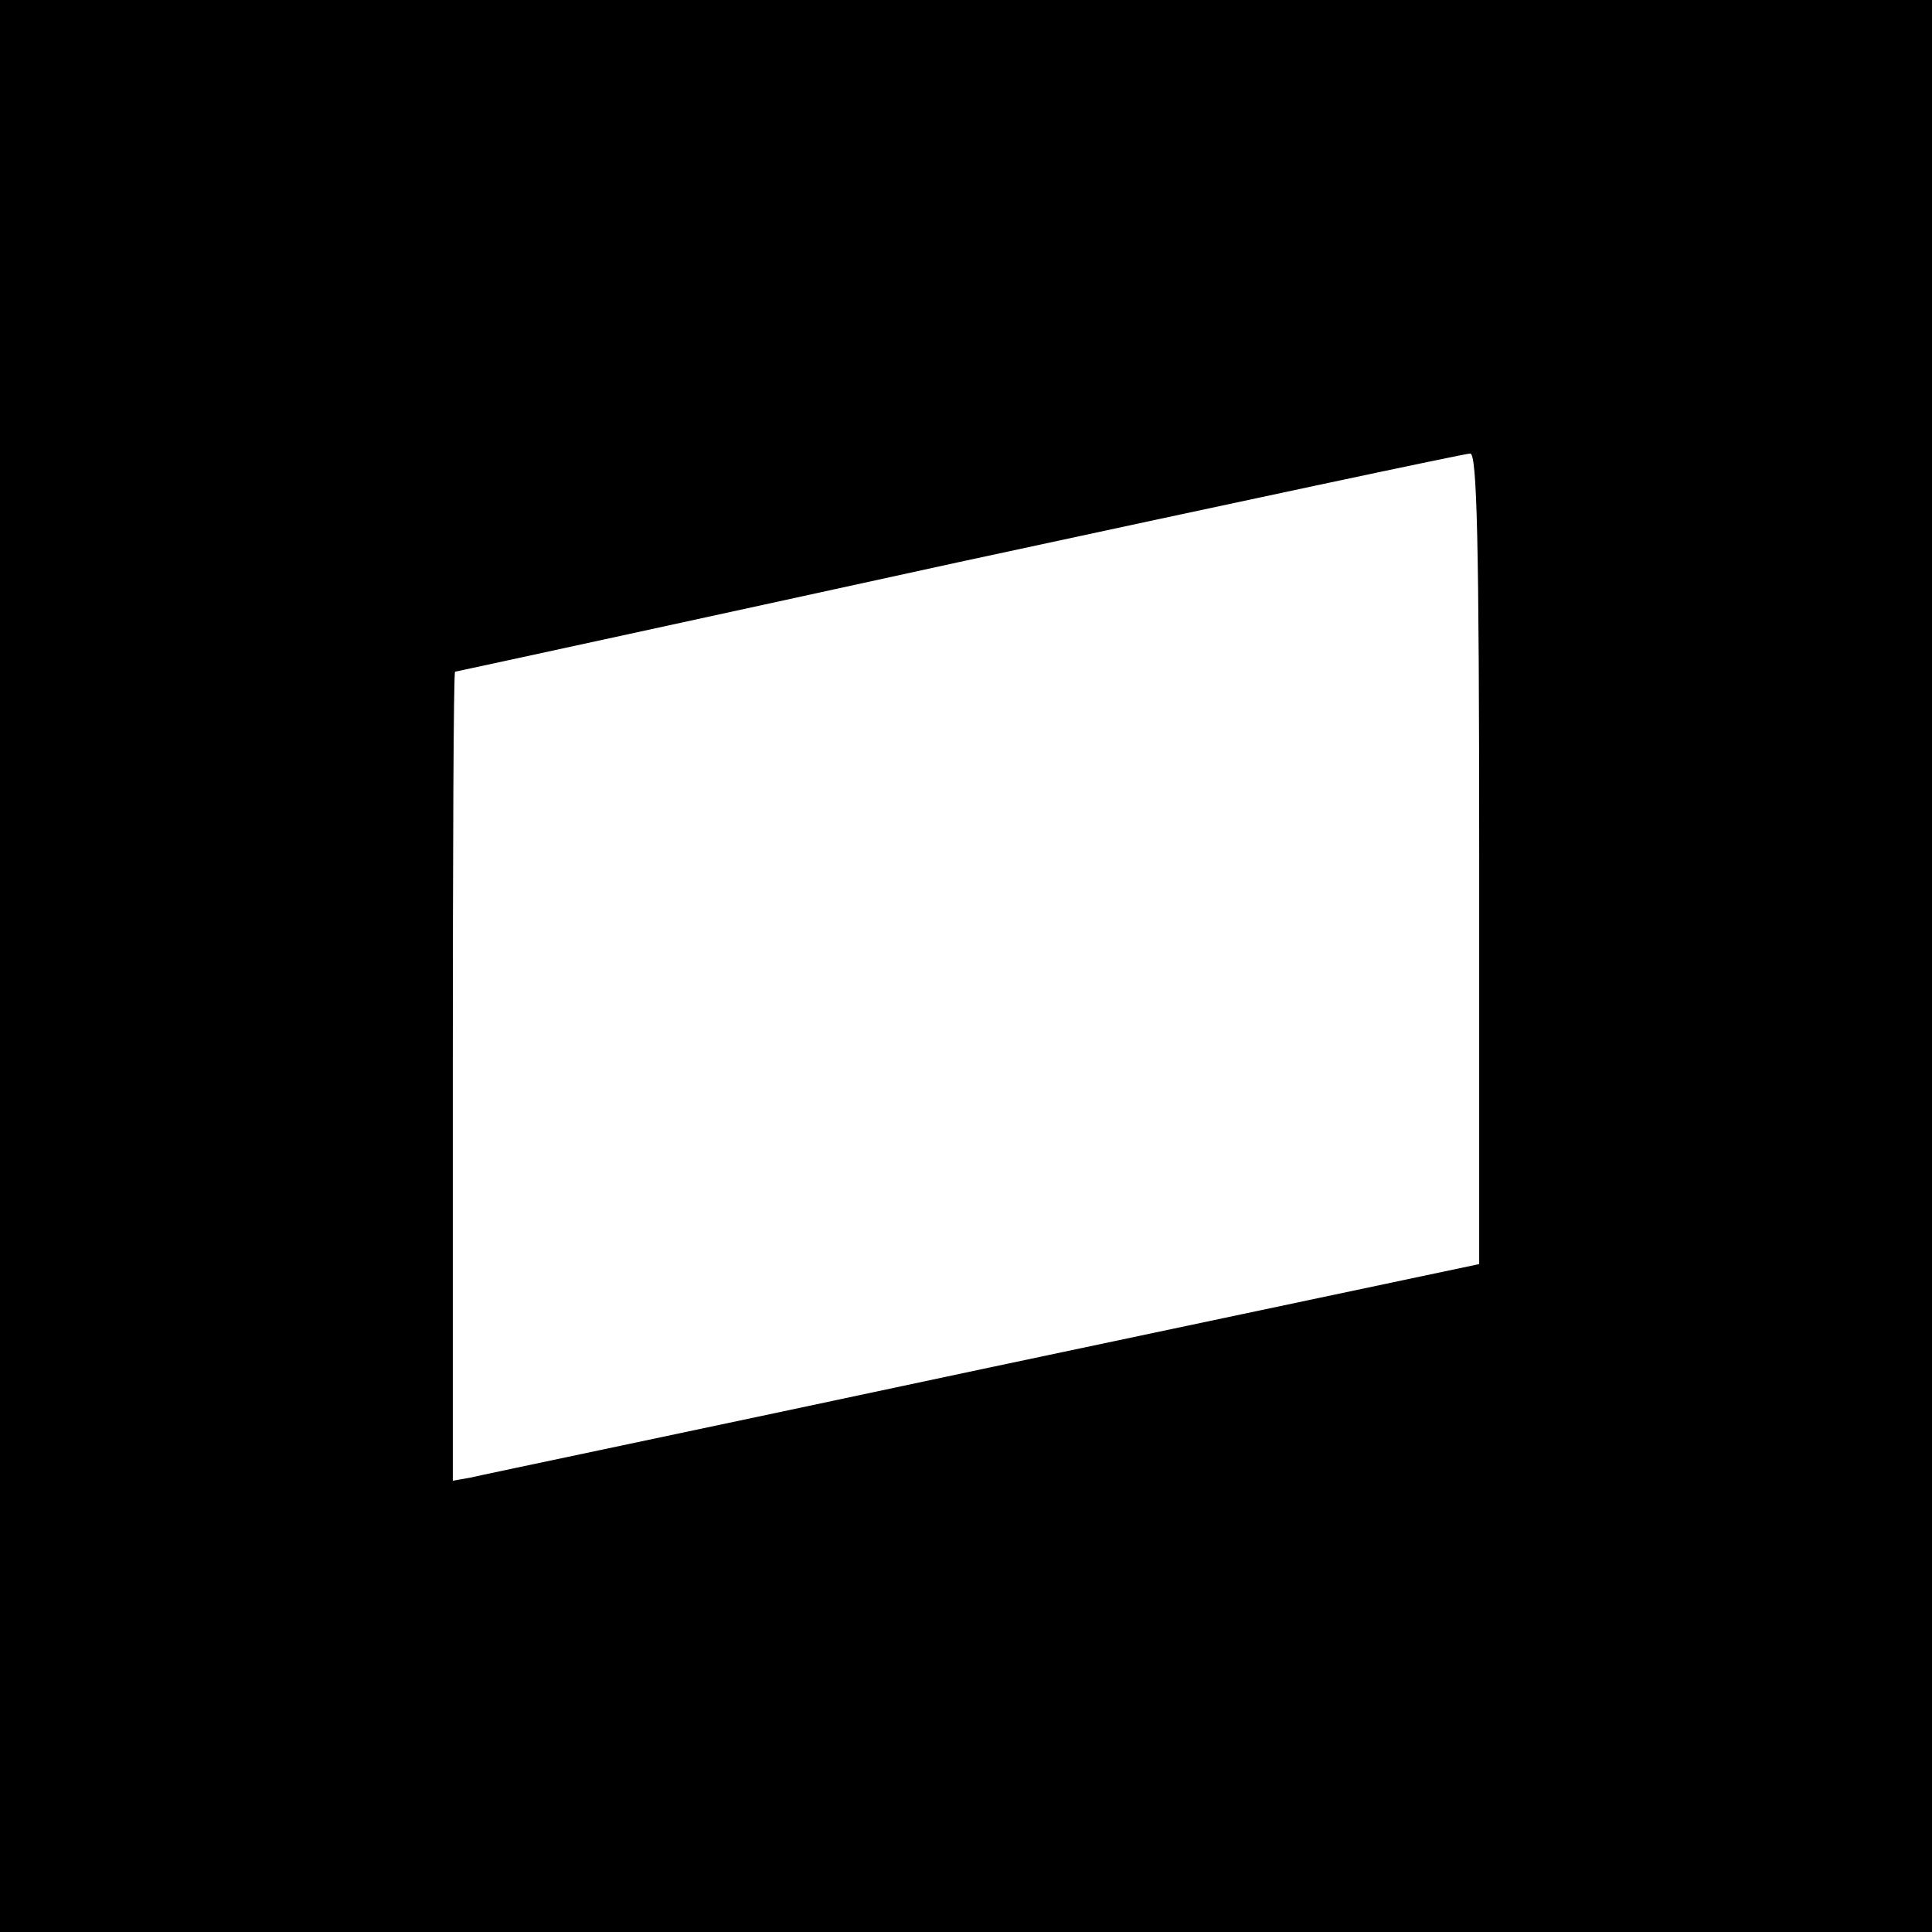
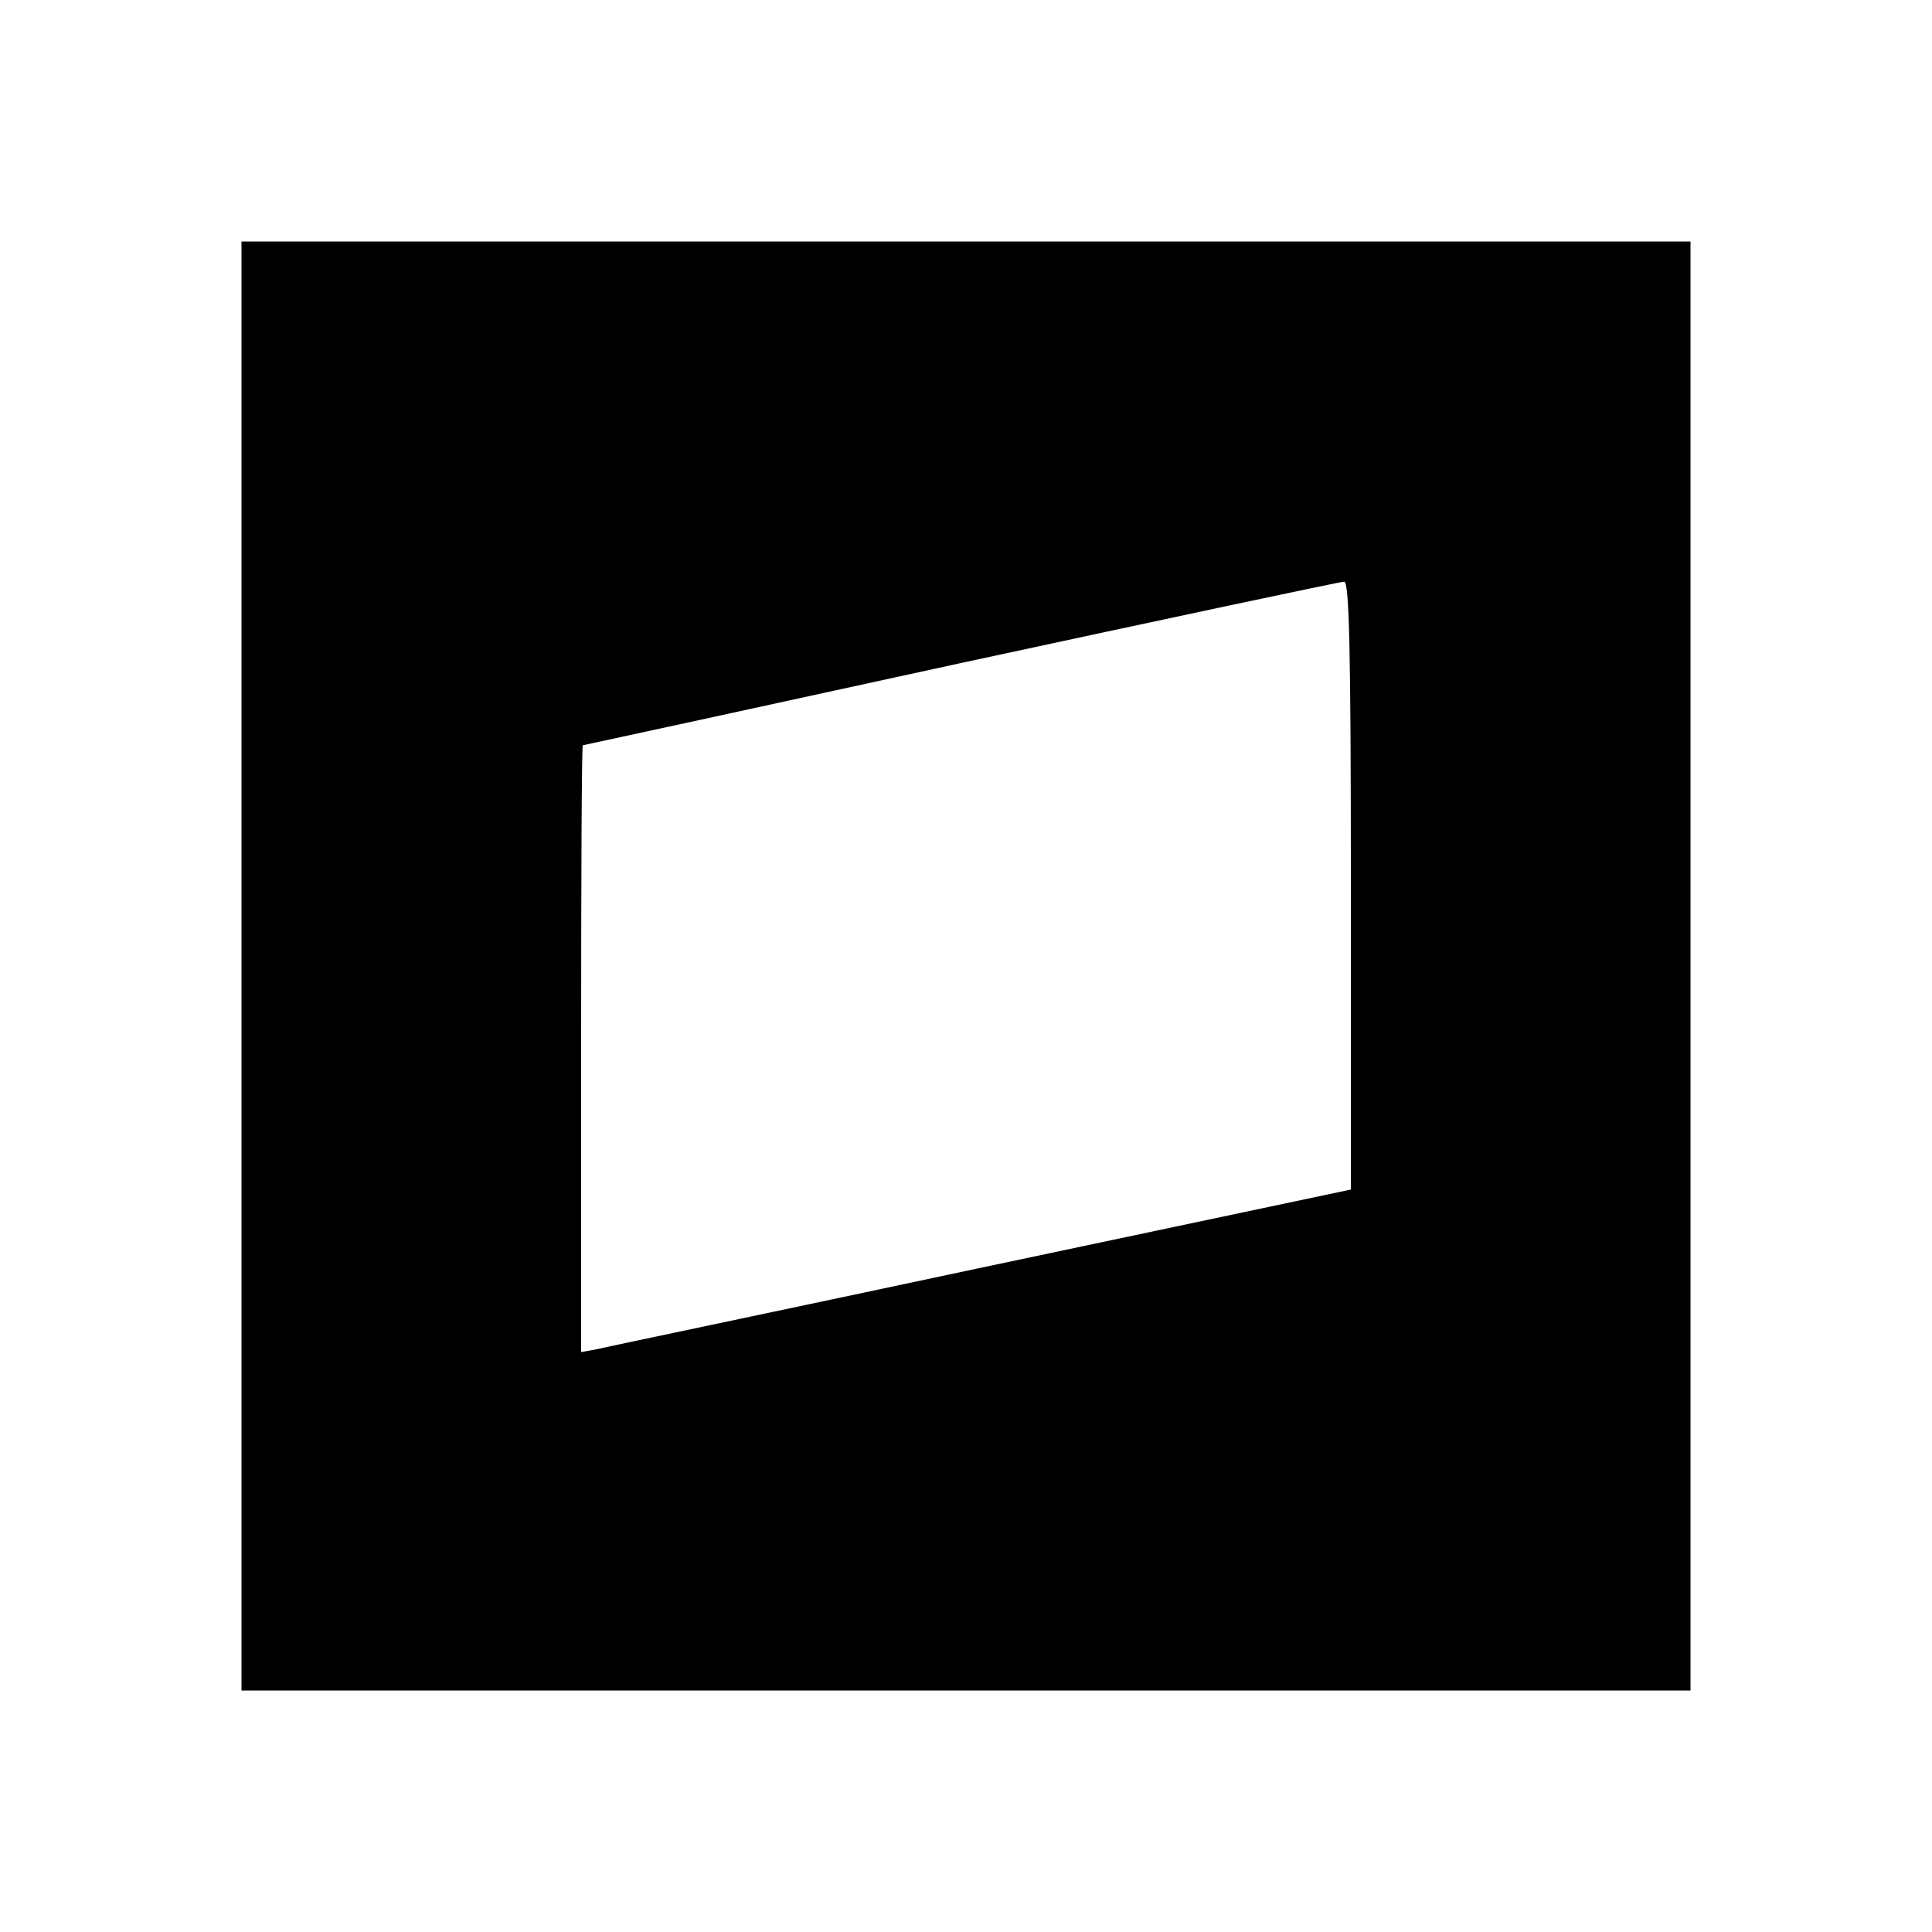
<svg xmlns="http://www.w3.org/2000/svg" width="24" height="24" viewBox="0 0 24 24" fill="none">
-   <path fill-rule="evenodd" clip-rule="evenodd" d="M0 12L0 24 12 24 24 24 24 12 24 0 12 0 0 0 0 12ZM18.375 10.659L18.375 15.703 12.206 17.006C8.822 17.728 5.953 18.328 5.841 18.356L5.625 18.394 5.625 13.369C5.625 10.603 5.634 8.344 5.653 8.344 5.662 8.344 8.475 7.734 11.906 6.984 15.337 6.244 18.197 5.634 18.263 5.634 18.347 5.625 18.375 6.694 18.375 10.659Z" fill="black" />
+   <path fill-rule="evenodd" clip-rule="evenodd" d="M3 12L3 21 12 21 21 21 21 12 21 3 12 3 3 3 3 12ZM16.781 10.994L16.781 14.777 12.155 15.755C9.617 16.296 7.465 16.746 7.381 16.767L7.219 16.796 7.219 13.027C7.219 10.952 7.226 9.258 7.24 9.258 7.247 9.258 9.356 8.8 11.93 8.238 14.503 7.683 16.648 7.226 16.697 7.226 16.76 7.219 16.781 8.021 16.781 10.994Z" fill="black" />
</svg>
